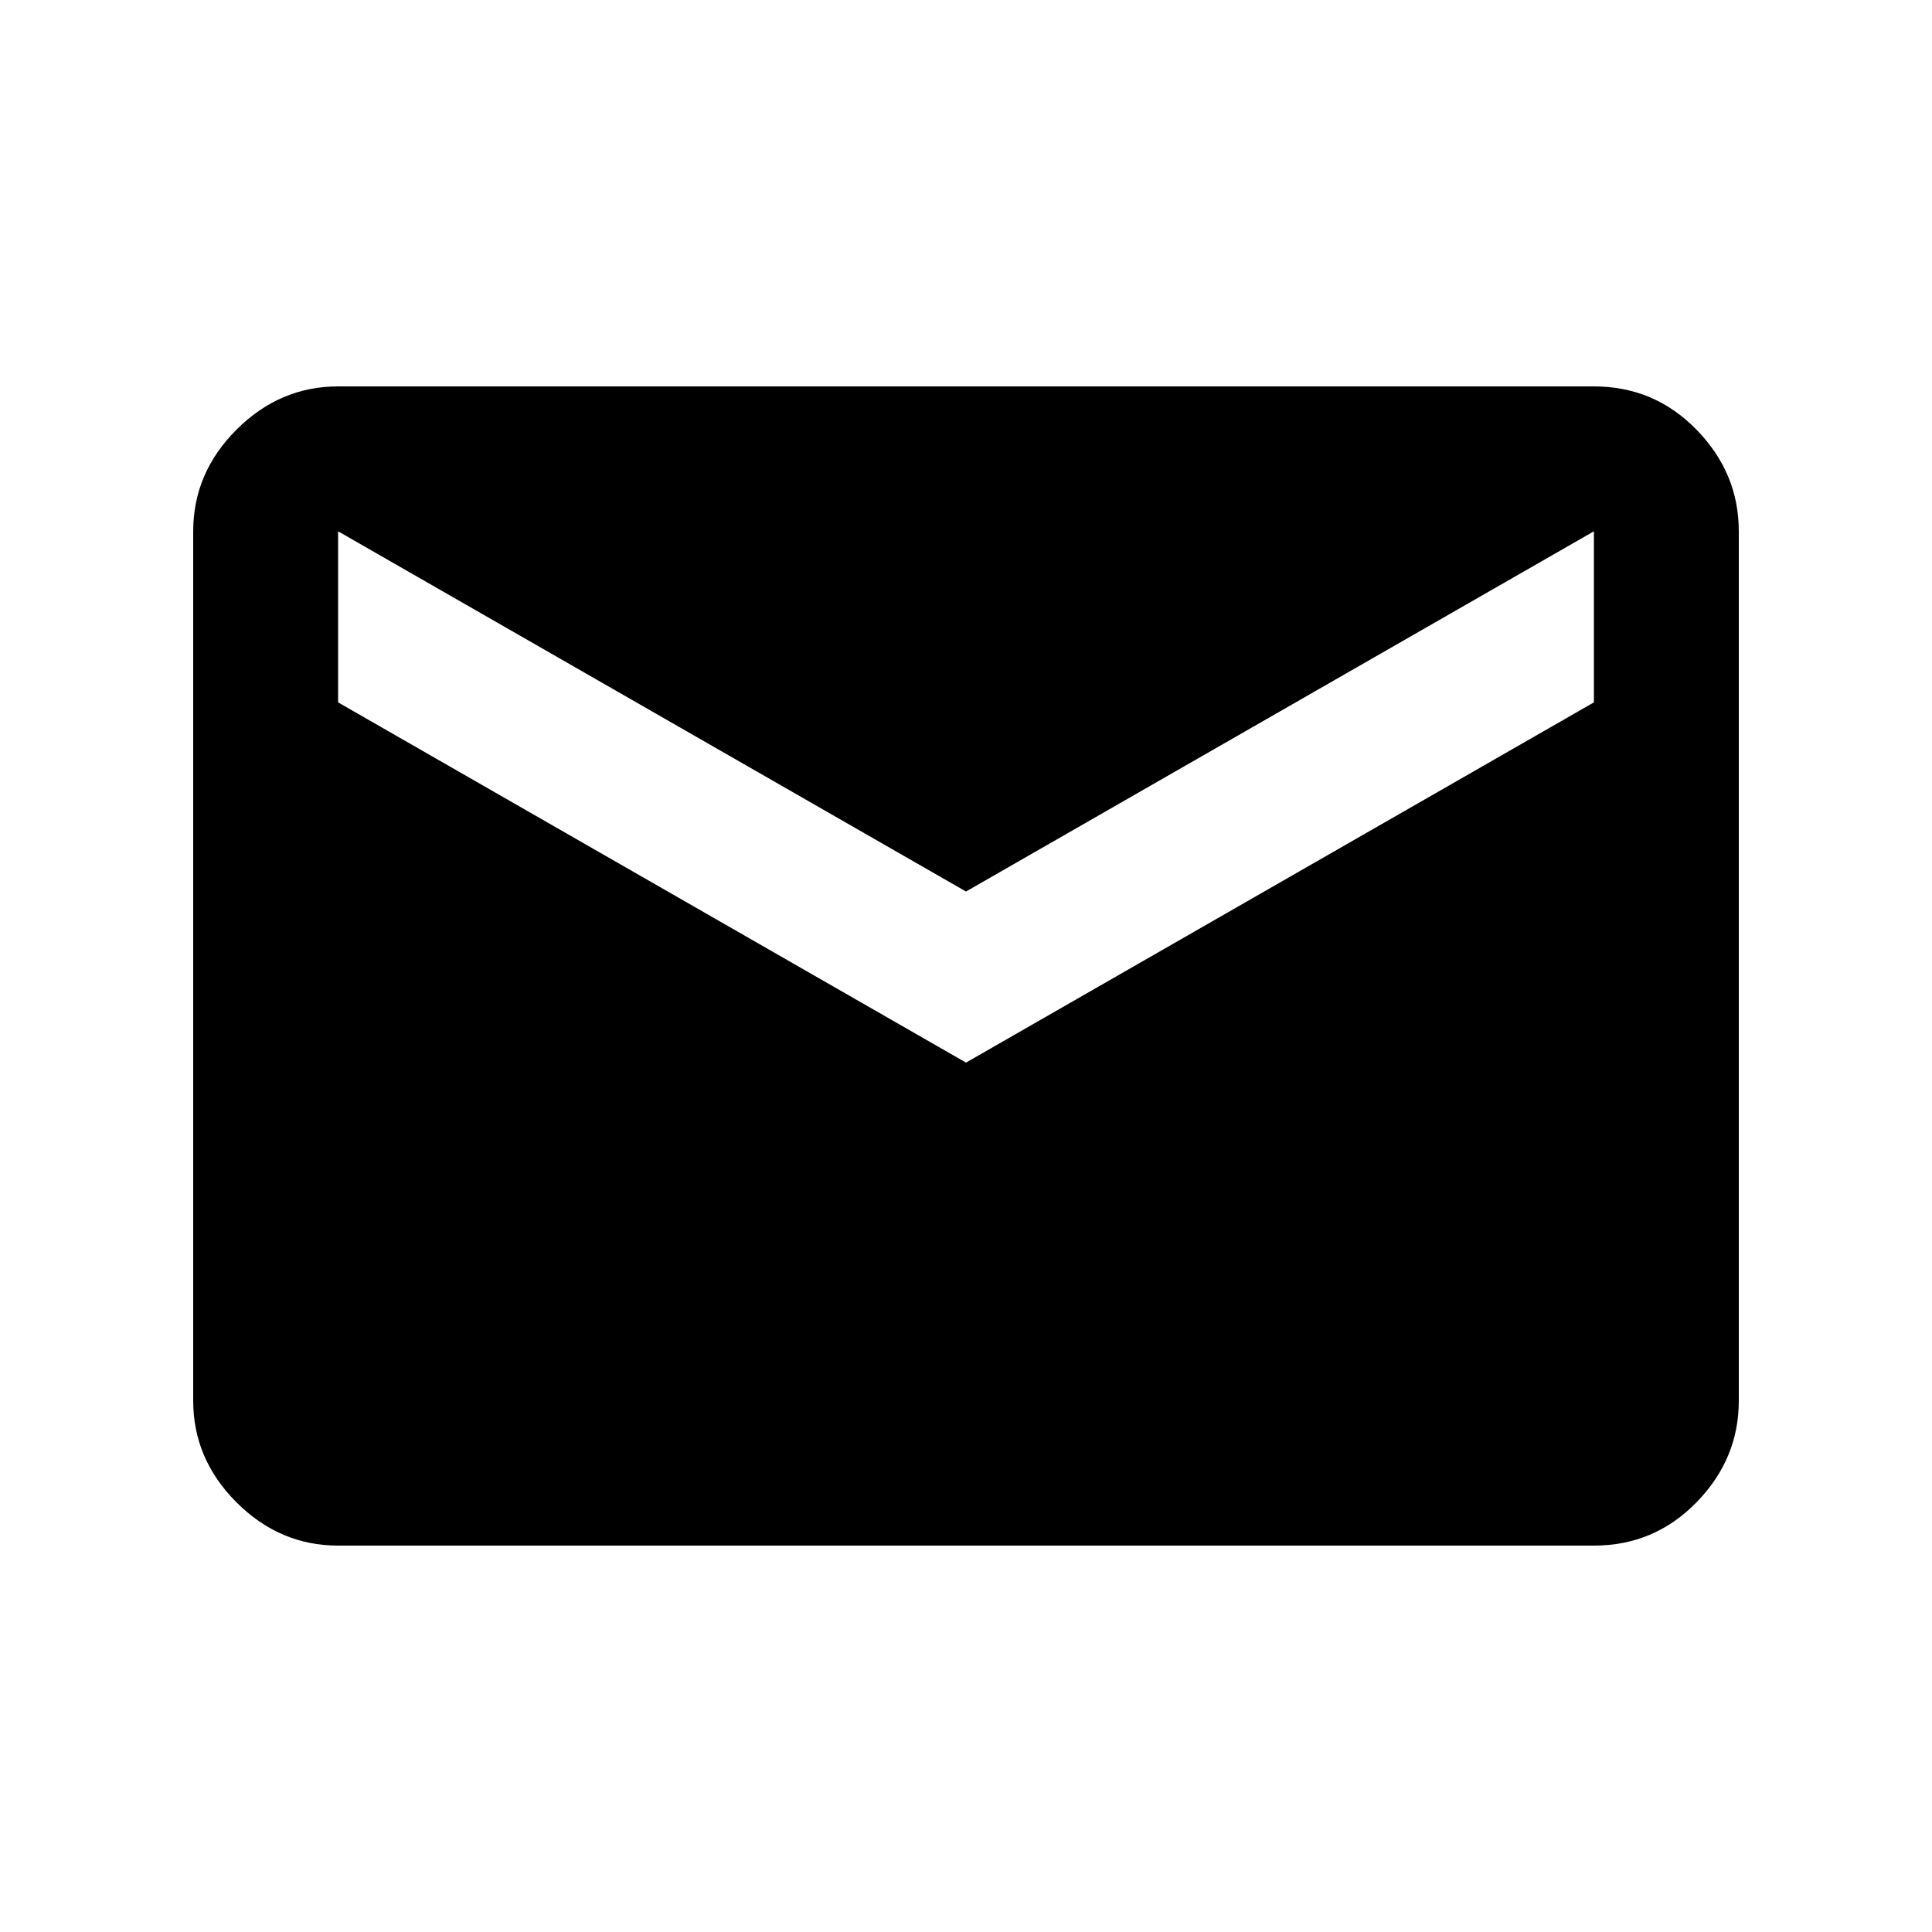
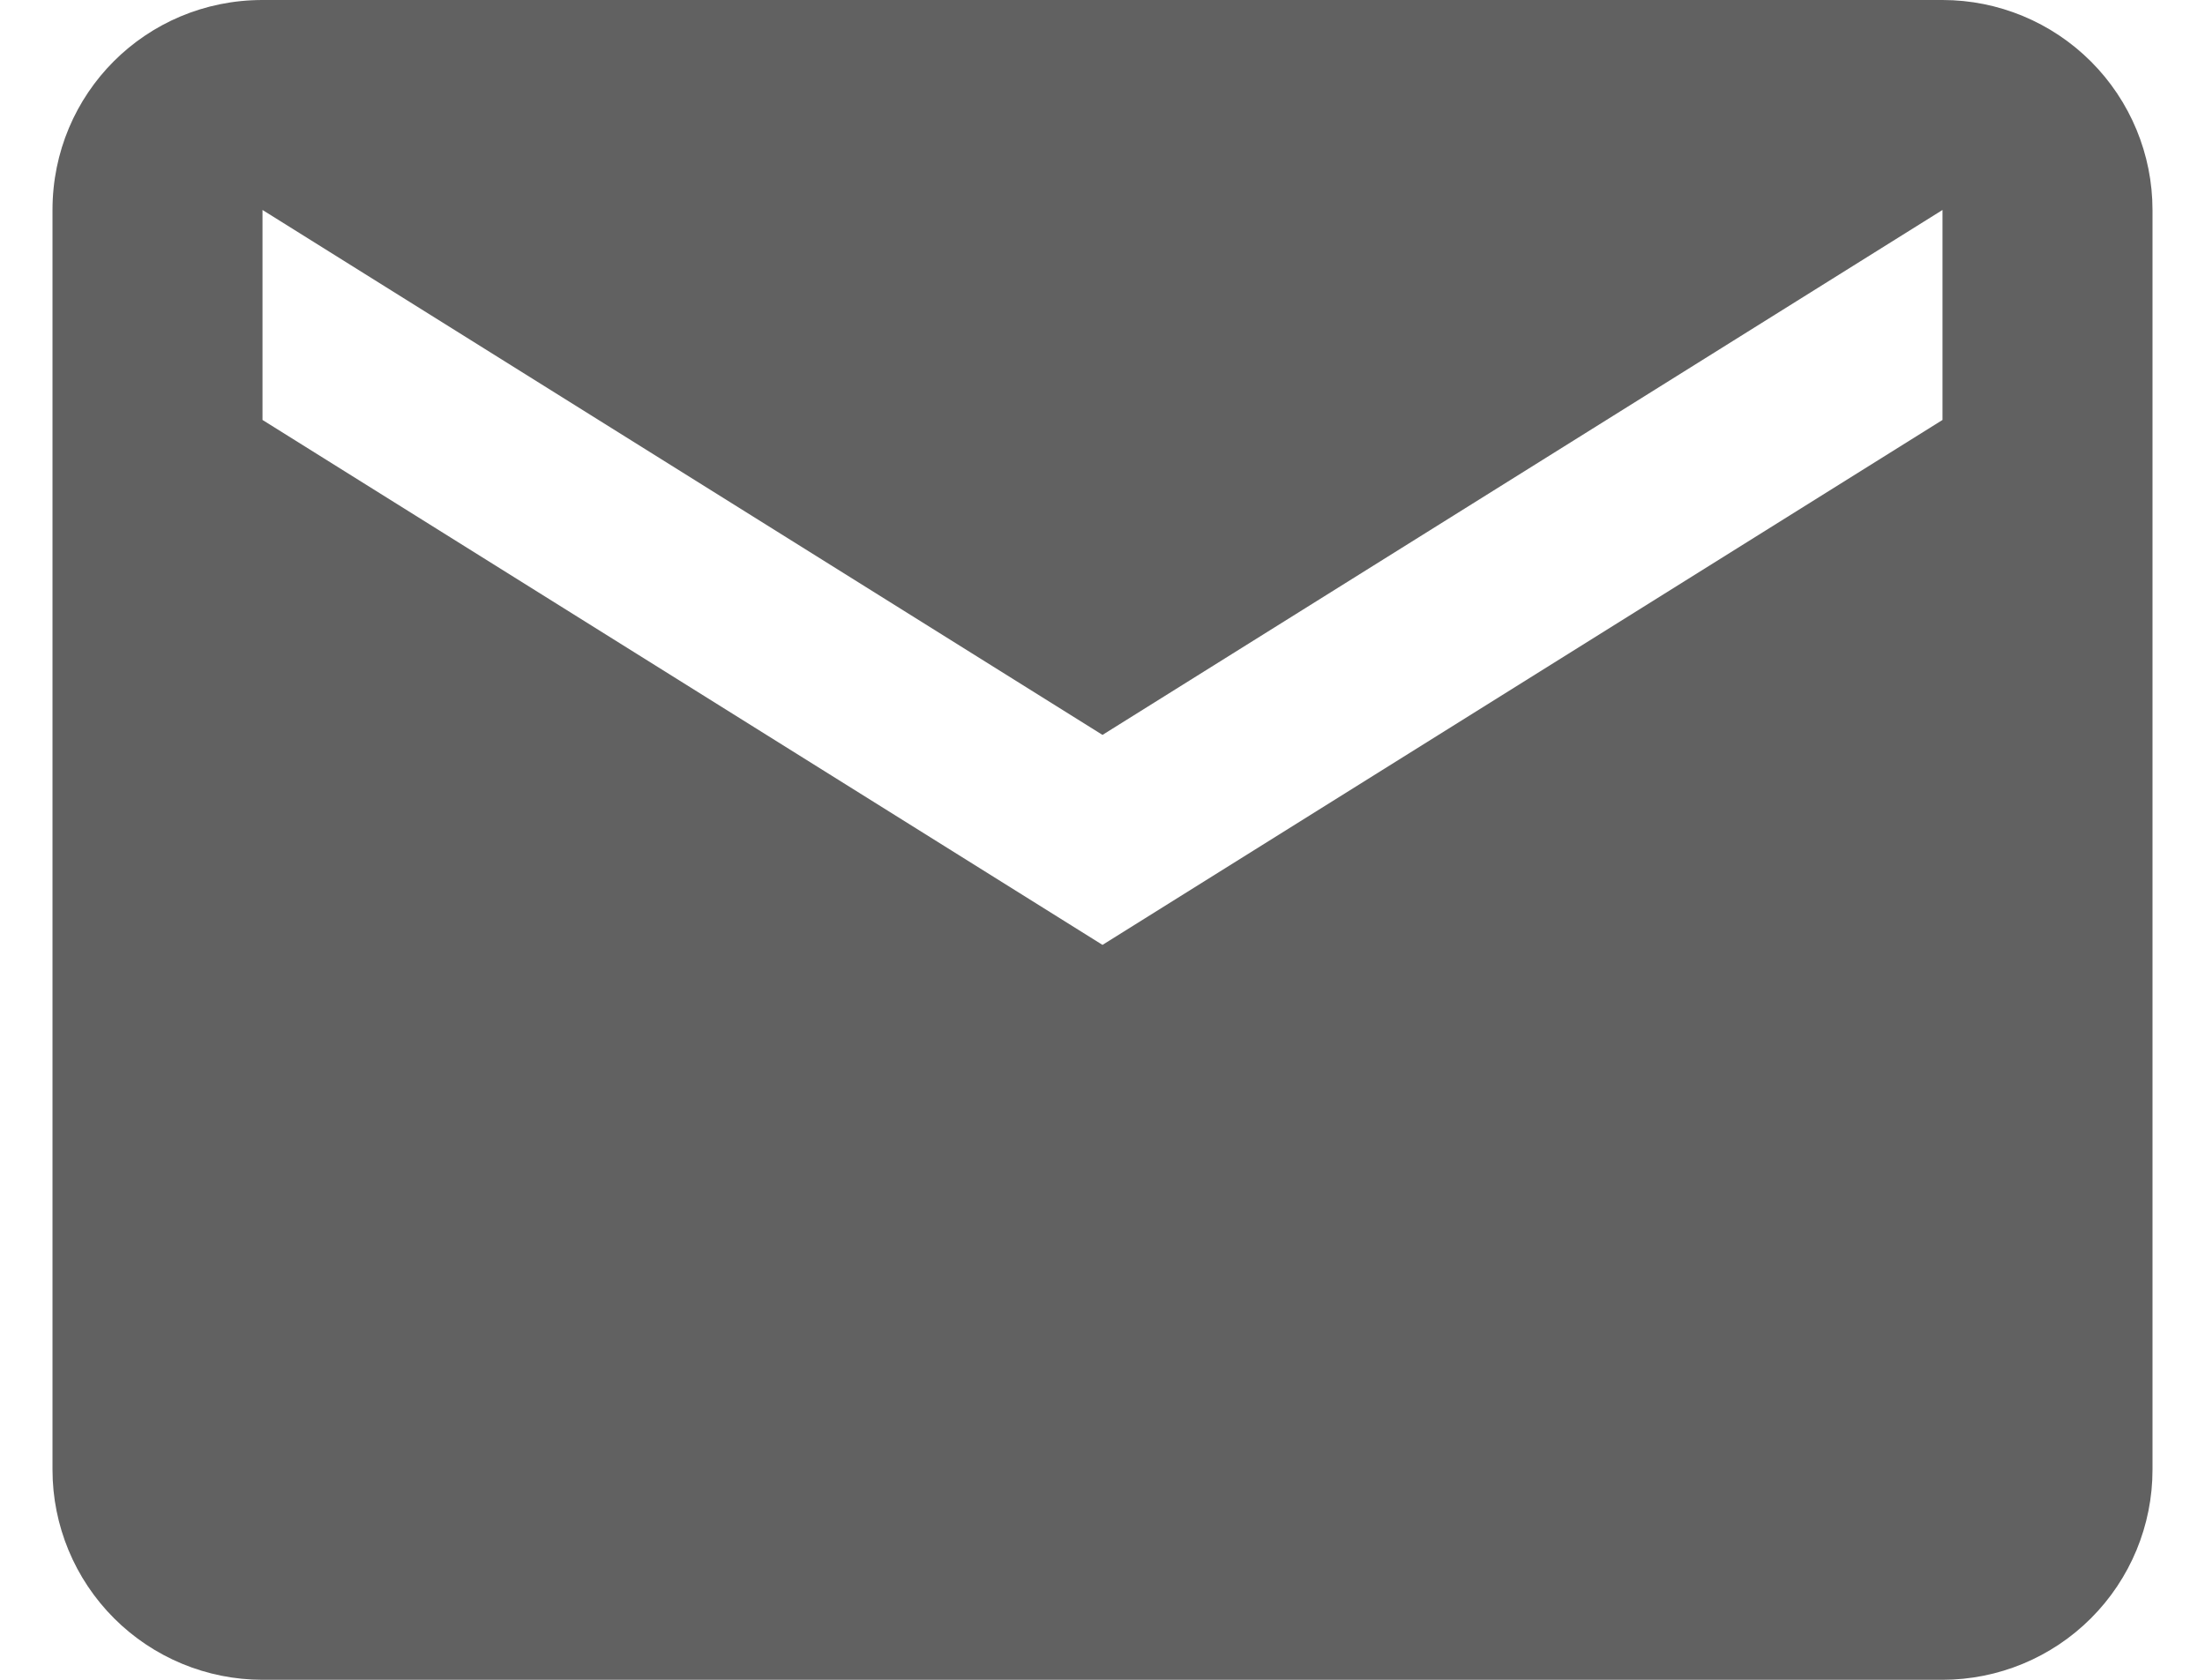
- <svg xmlns="http://www.w3.org/2000/svg" height="20" width="20">
-   <path d="M3.5 16q-.604 0-1.052-.448Q2 15.104 2 14.5v-9q0-.604.448-1.052Q2.896 4 3.5 4h13q.625 0 1.062.448Q18 4.896 18 5.5v9q0 .604-.438 1.052Q17.125 16 16.5 16Zm6.5-5 6.5-3.729V5.5L10 9.229 3.5 5.5v1.771Z" />
+ <svg xmlns="http://www.w3.org/2000/svg" width="21" height="16" viewBox="0 0 21 16" fill="none">
+   <path d="M18.5 4L10.5 9L2.5 4V2L10.5 7L18.5 2M18.5 0H2.5C1.39 0 0.5 0.89 0.5 2V14C0.5 14.53 0.711 15.039 1.086 15.414C1.461 15.789 1.97 16 2.5 16H18.5C19.03 16 19.539 15.789 19.914 15.414C20.289 15.039 20.5 14.53 20.5 14V2C20.5 1.47 20.289 0.961 19.914 0.586C19.539 0.211 19.03 0 18.5 0Z" fill="#1E1E1E" fill-opacity="0.7" />
</svg>
